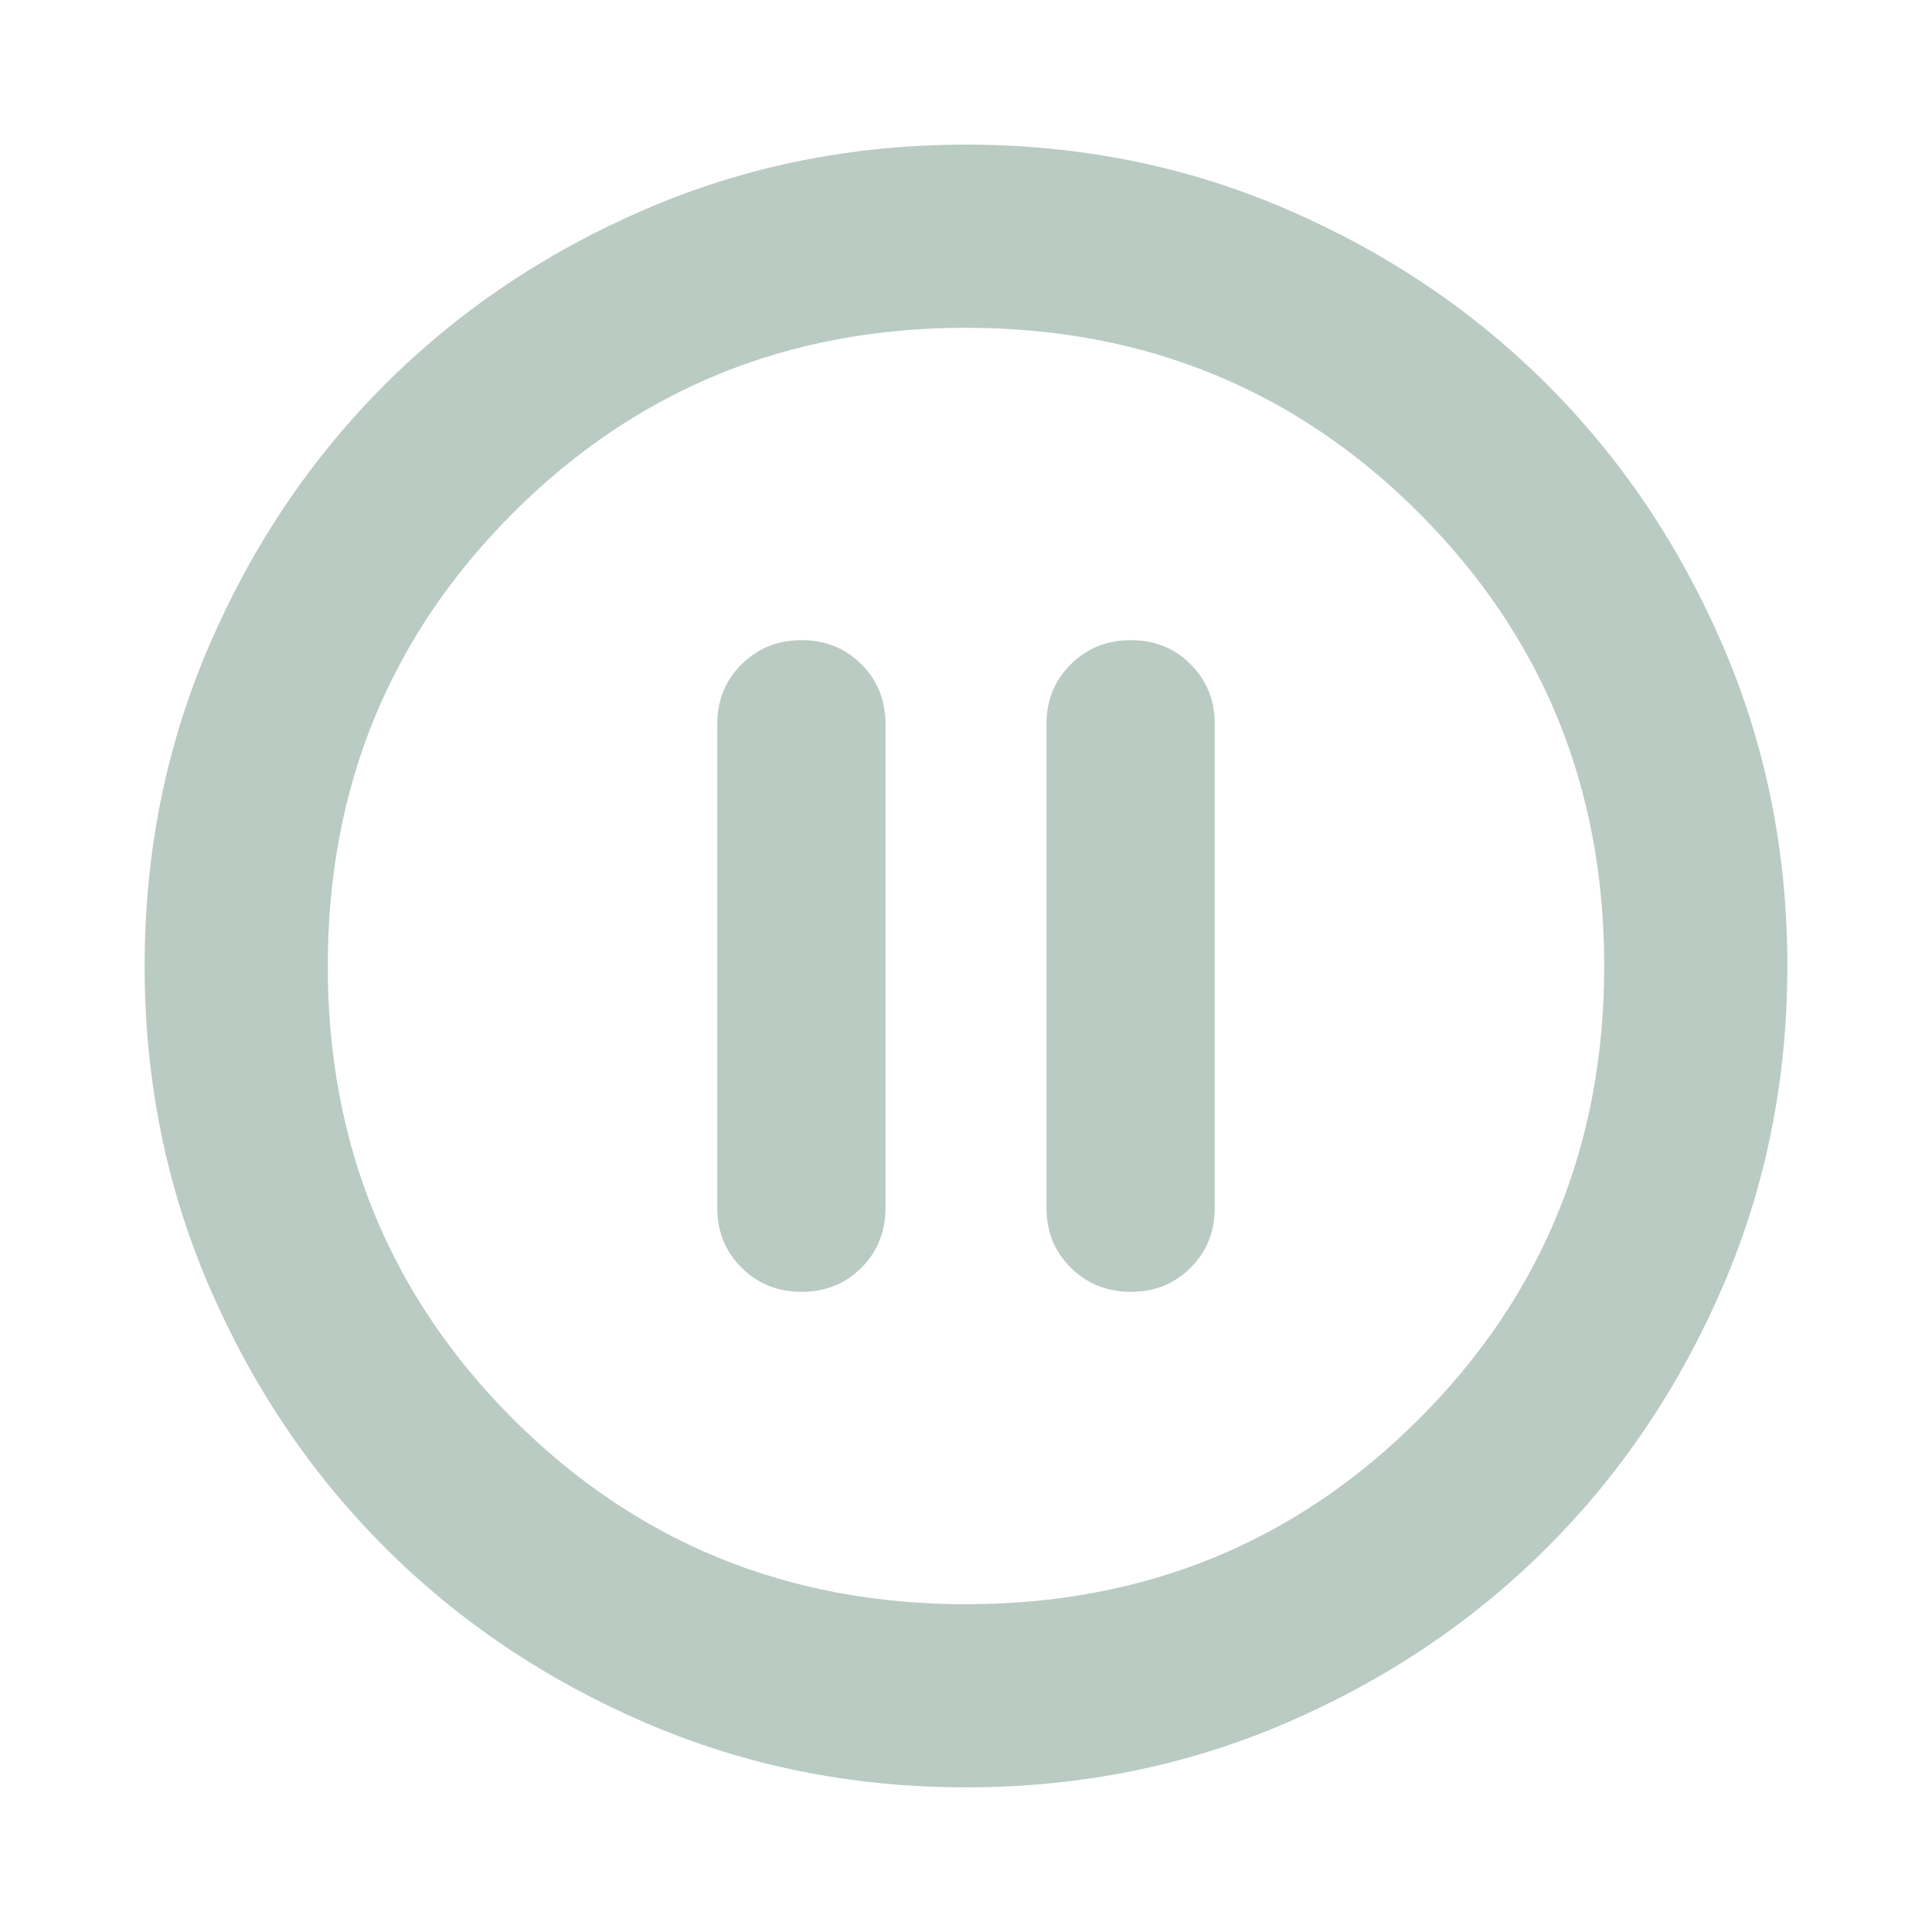
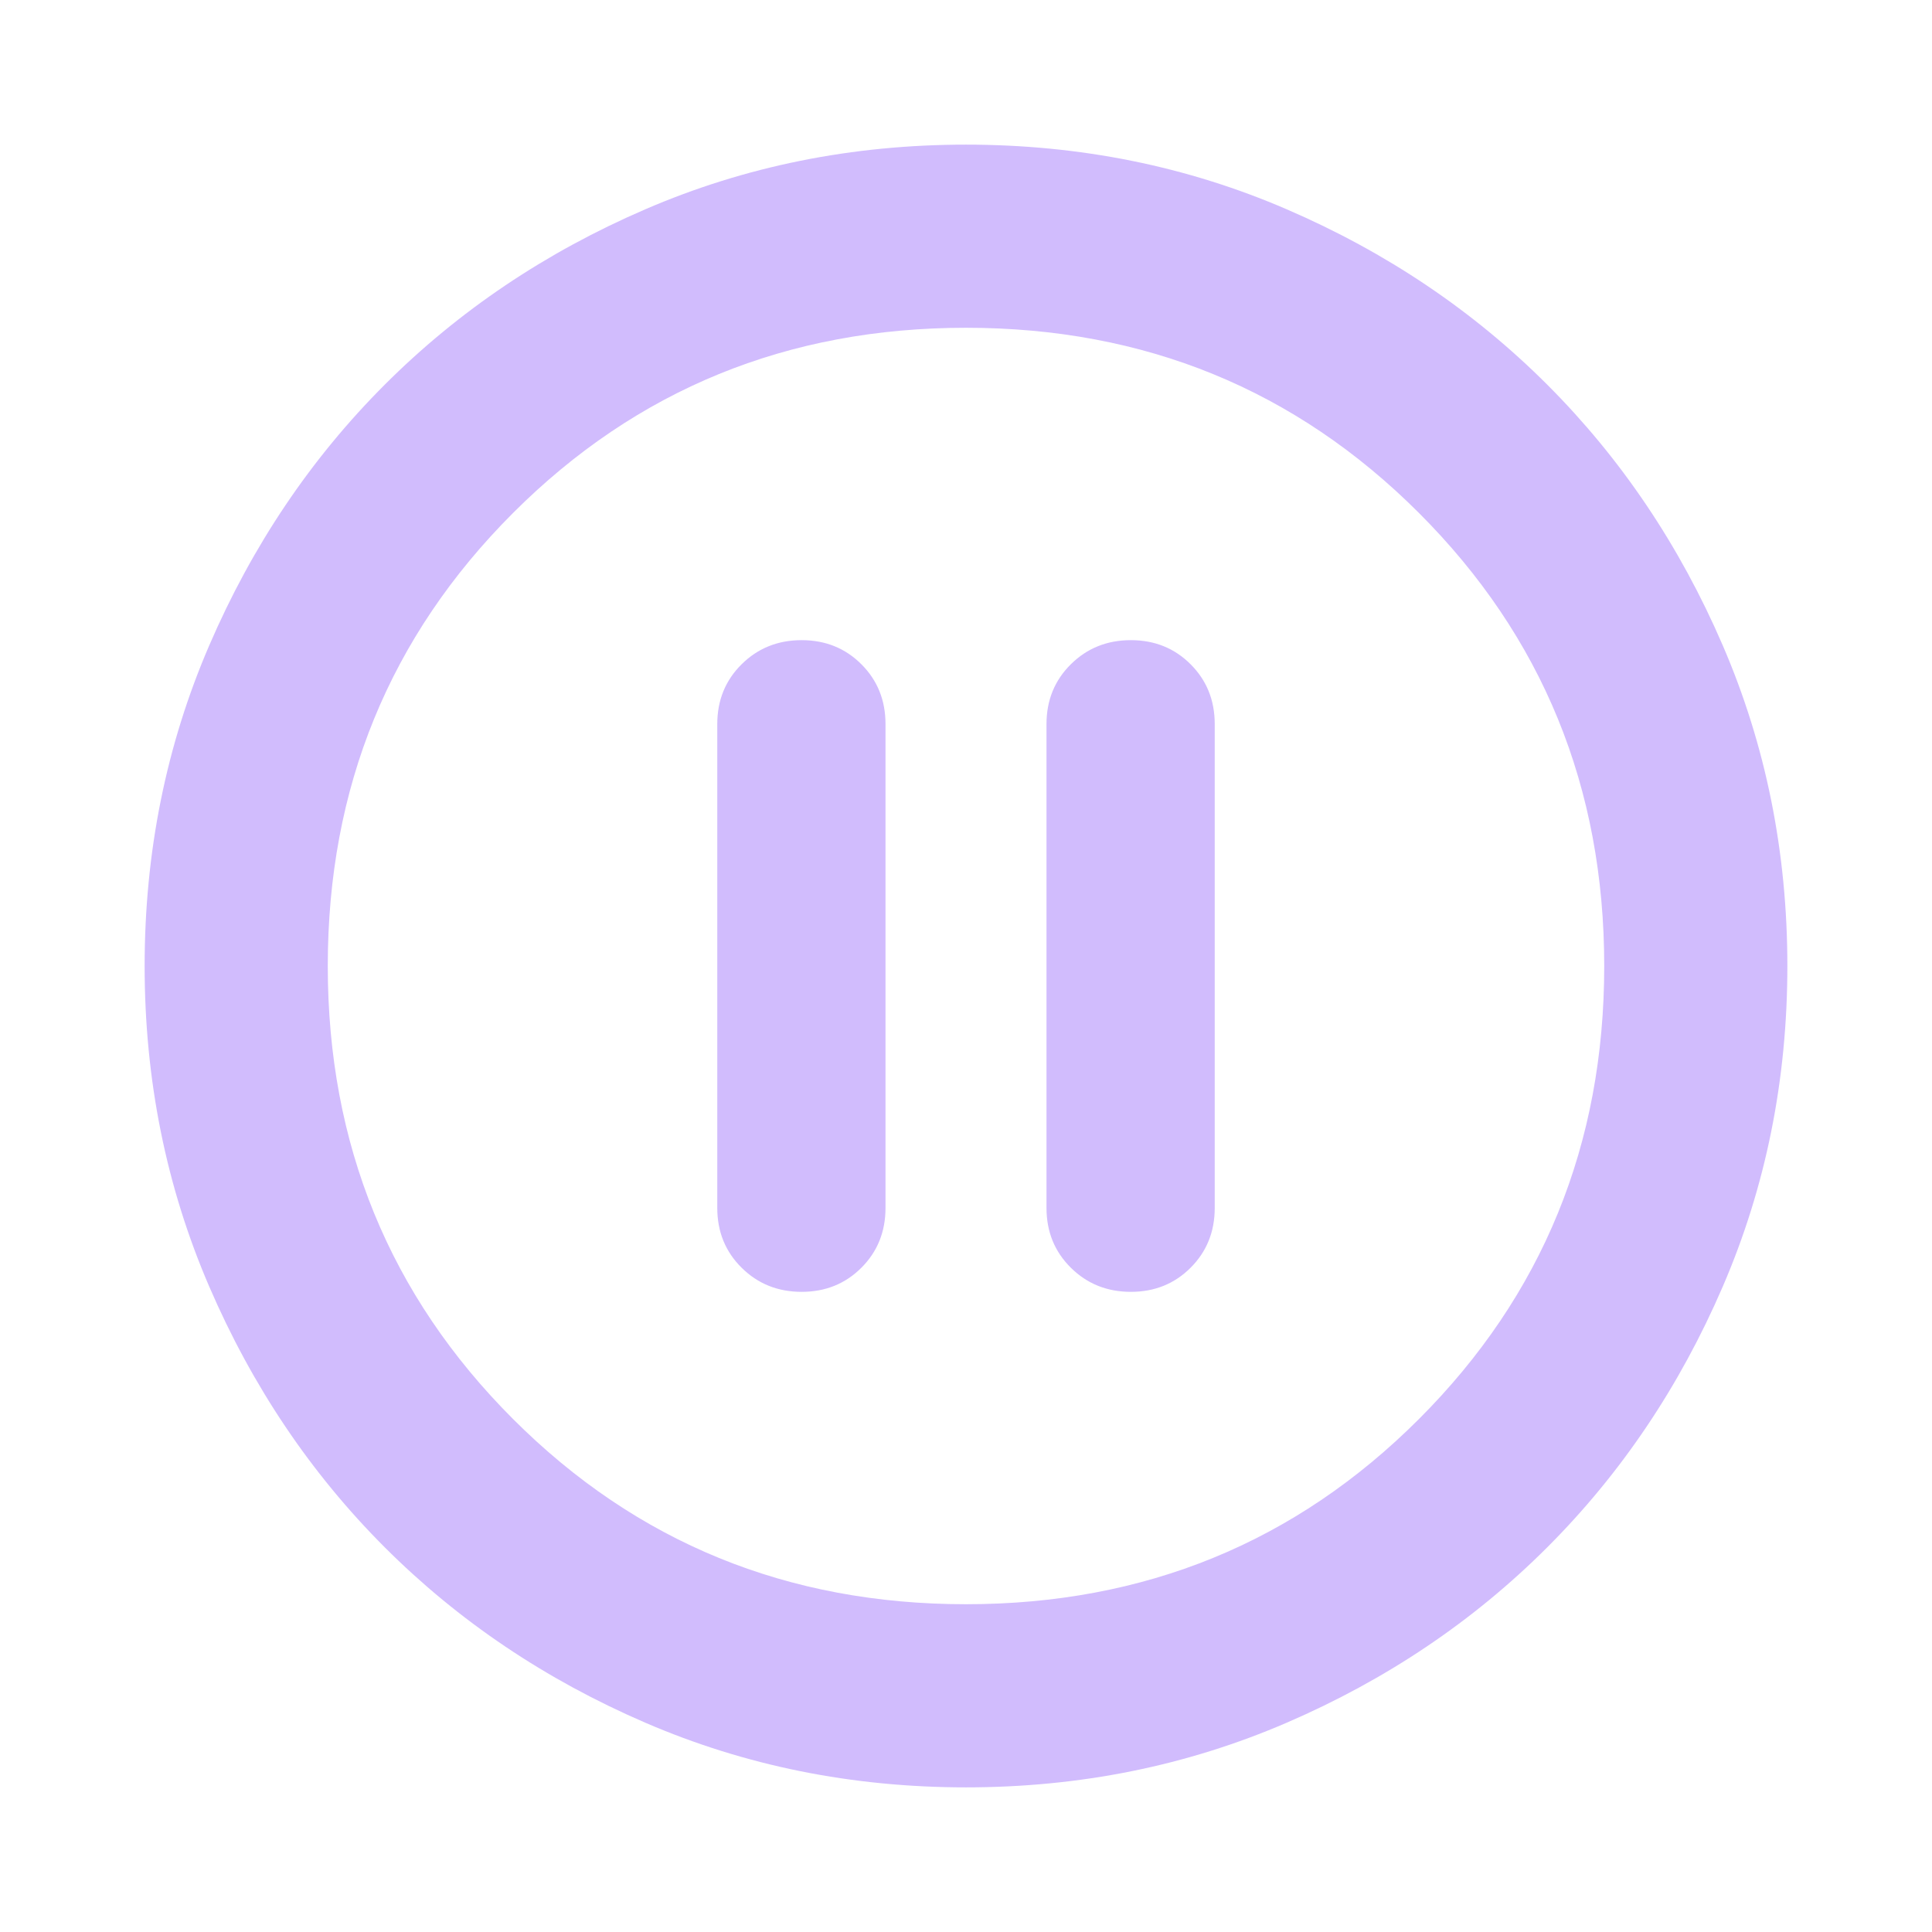
- <svg xmlns="http://www.w3.org/2000/svg" height="500px" viewBox="0 -960 960 960" width="500px" fill="#b9cbc3">
+ <svg xmlns="http://www.w3.org/2000/svg" height="500px" viewBox="0 -960 960 960" width="500px" fill="#d1bcfd">
  <path d="M428.02-330.07Q440-342.05 440-359.76v-240.48q0-17.71-11.98-29.69t-29.7-11.98q-17.71 0-29.81 11.98-12.1 11.98-12.1 29.69v240.48q0 17.71 12.1 29.69t29.81 11.98q17.72 0 29.7-11.98Zm163.58 0q11.99-11.98 11.99-29.69v-240.48q0-17.71-11.99-29.69-11.98-11.98-29.69-11.98t-29.81 11.98Q520-617.95 520-600.24v240.48q0 17.71 12.1 29.69t29.81 11.98q17.71 0 29.69-11.98ZM480-71.87q-84.91 0-159.34-32.12-74.44-32.12-129.5-87.17-55.05-55.06-87.17-129.5Q71.87-395.09 71.87-480t32.12-159.34q32.12-74.44 87.17-129.5 55.06-55.05 129.5-87.17 74.43-32.12 159.34-32.12t159.34 32.12q74.44 32.12 129.5 87.17 55.05 55.06 87.17 129.5 32.12 74.43 32.12 159.34t-32.12 159.34q-32.12 74.44-87.17 129.5-55.06 55.05-129.5 87.17Q564.91-71.87 480-71.87Zm0-91q133.04 0 225.09-92.04 92.04-92.05 92.04-225.09 0-133.04-92.04-225.09-92.05-92.04-225.09-92.04-133.04 0-225.09 92.04-92.04 92.05-92.04 225.09 0 133.04 92.04 225.09 92.05 92.04 225.09 92.04ZM480-480Z" />
</svg>
